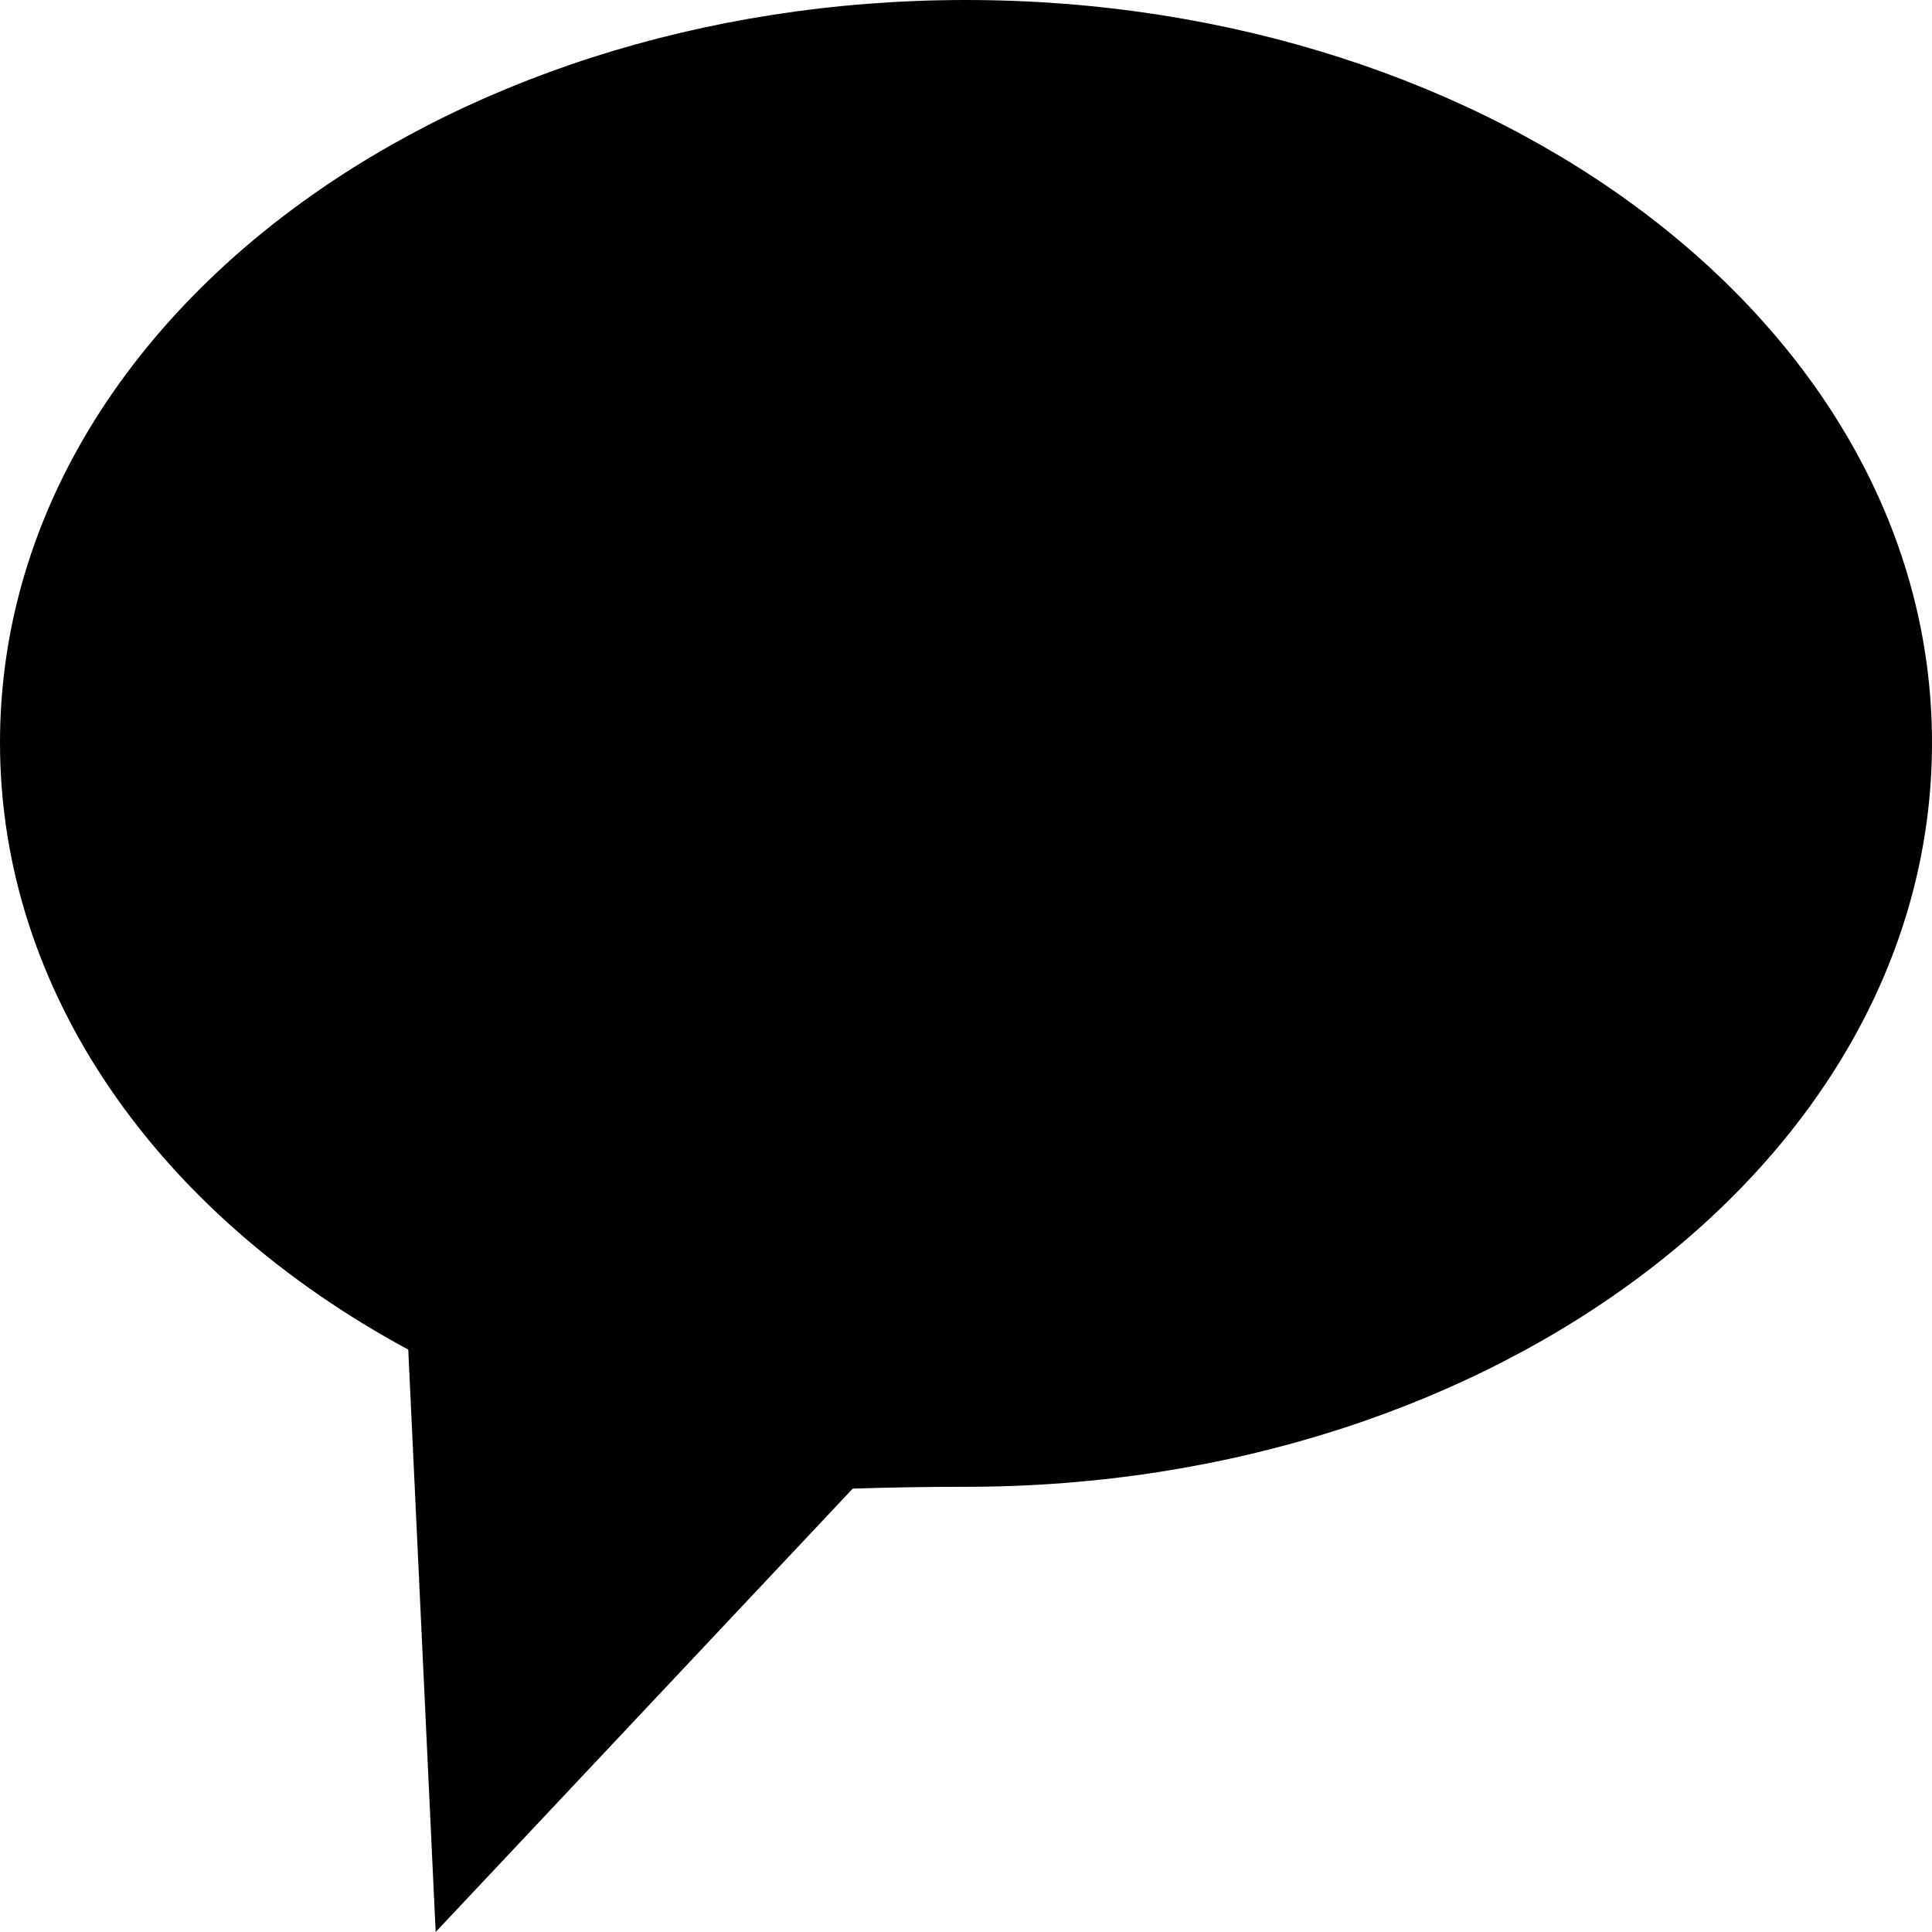
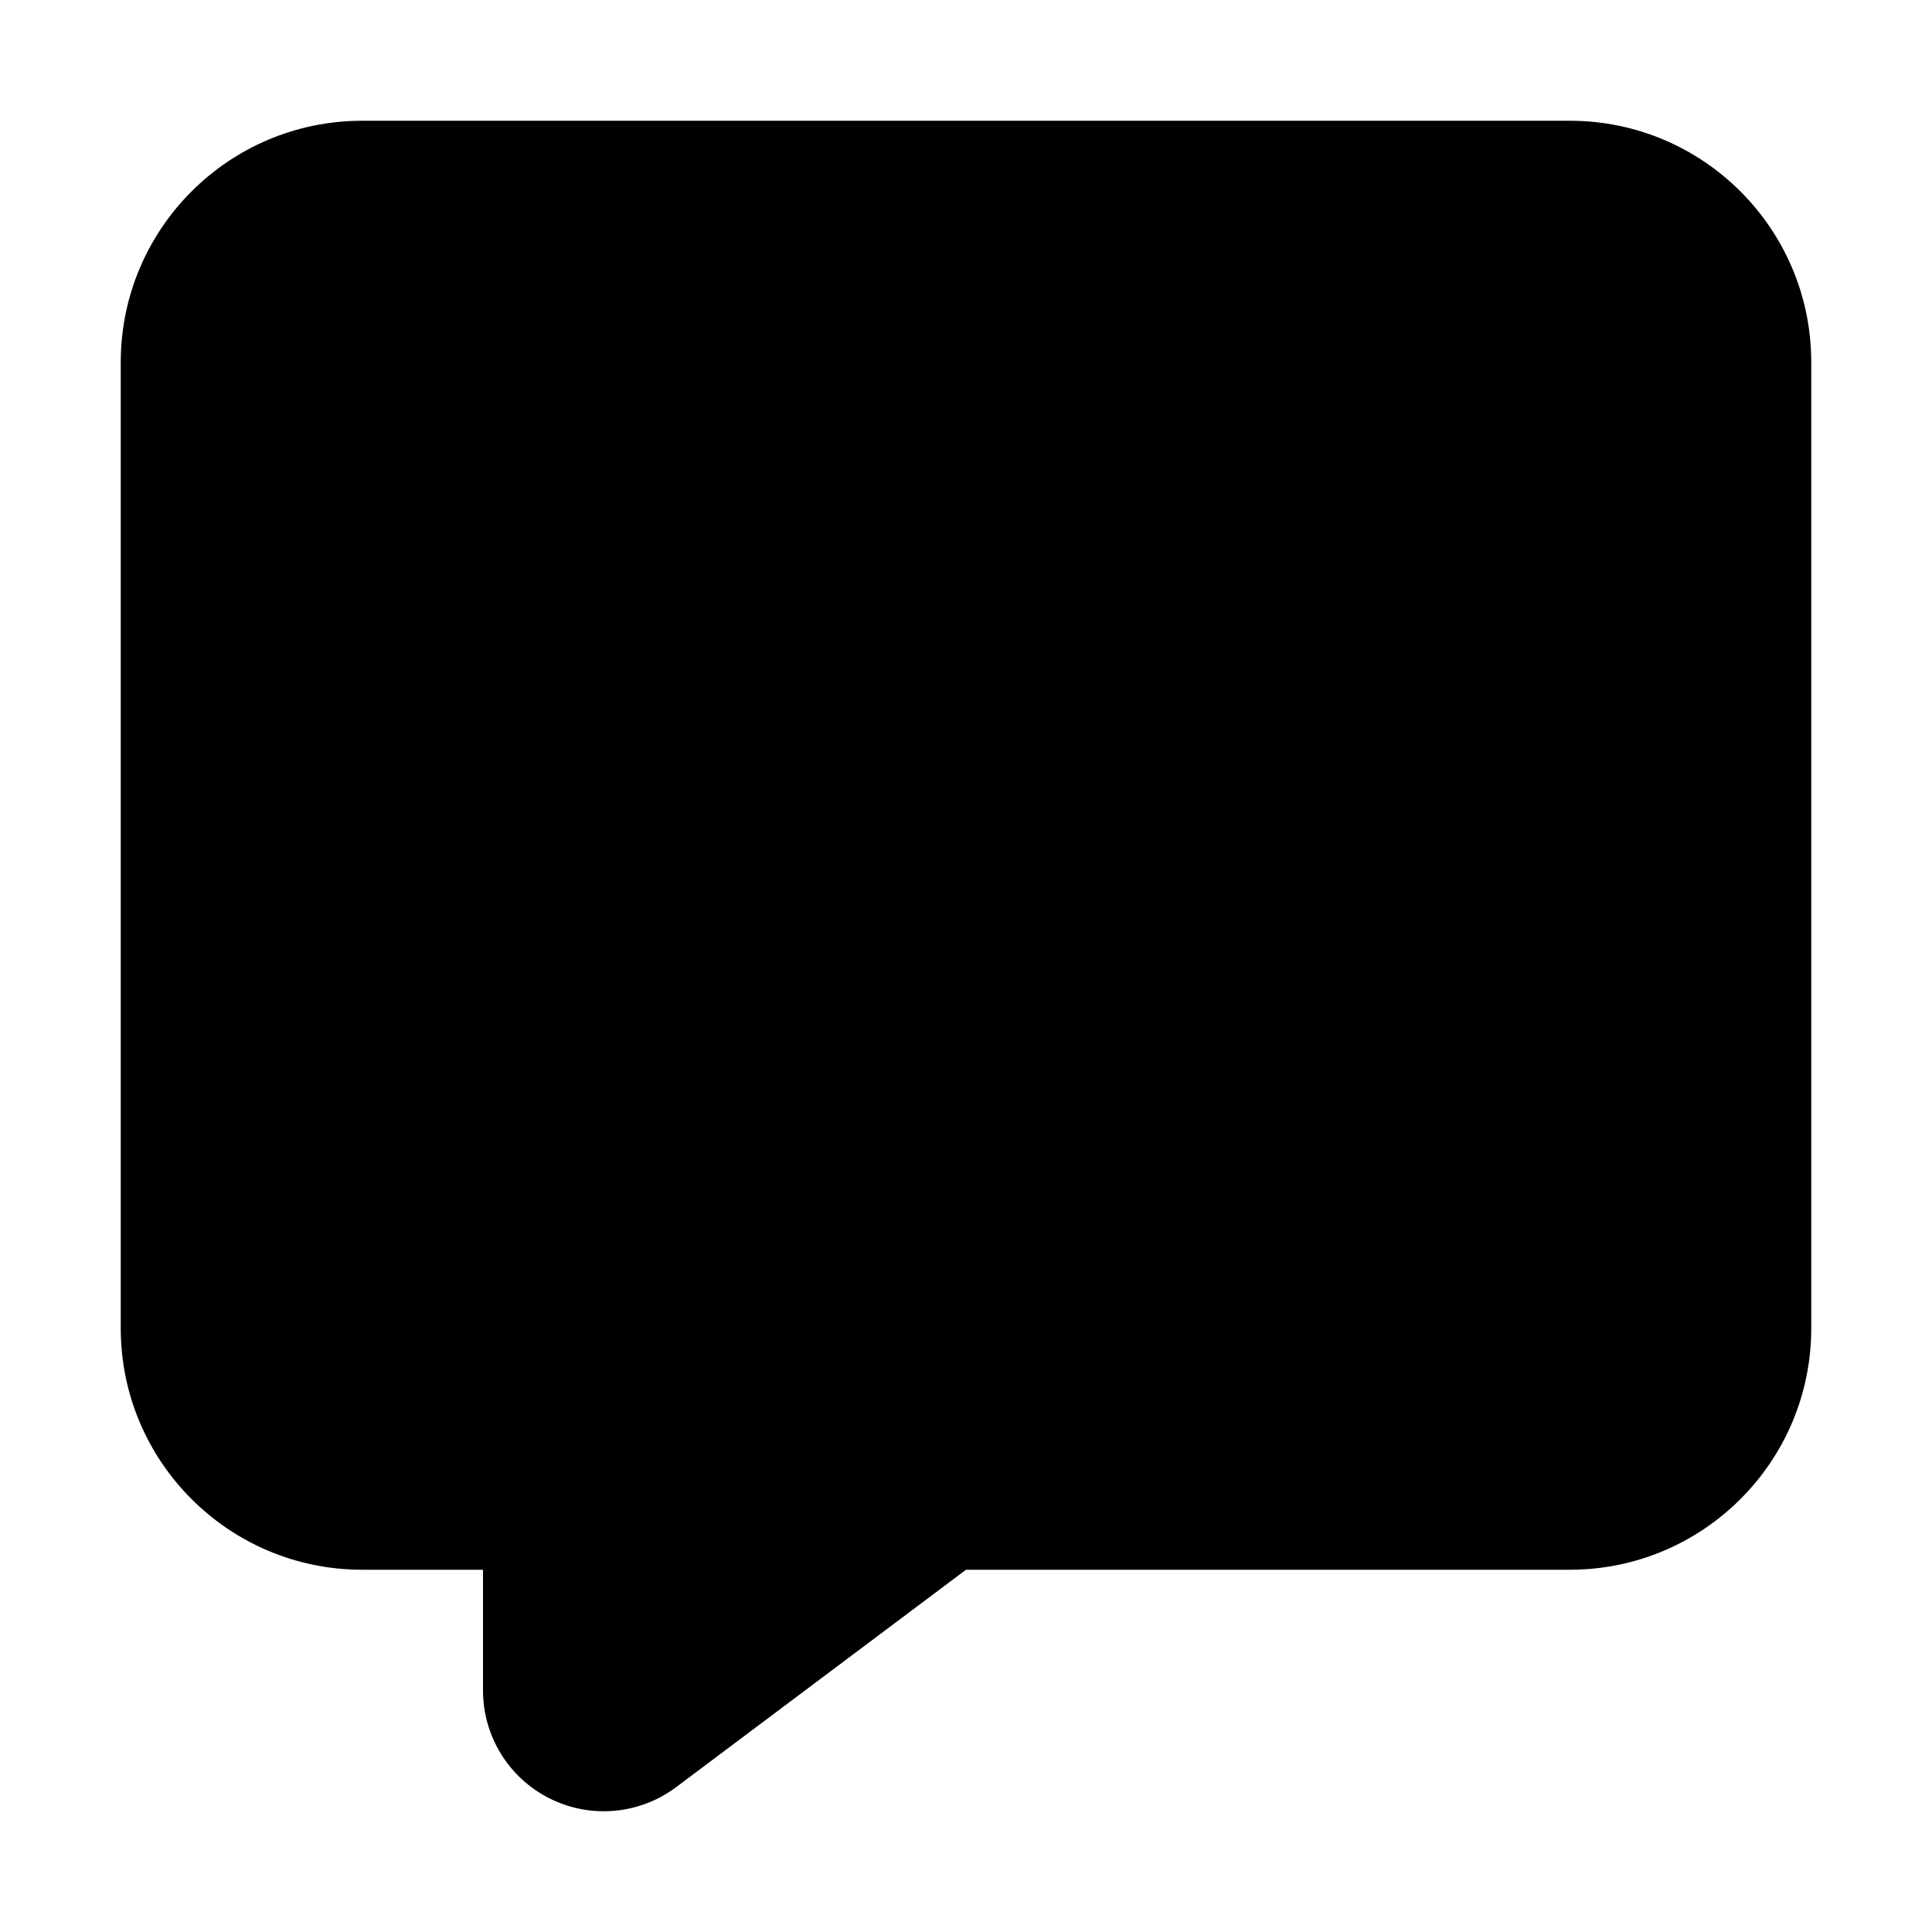
<svg xmlns="http://www.w3.org/2000/svg" id="icon-comment" viewBox="0 0 16 16">
-   <path d="M3.381 11.177C1.296 10.05 0 8.203 0 6.151 0 2.701 3.62 0 8 0s8 2.701 8 6.151c0 3.452-3.622 6.162-8 6.162-.313 0-.625.005-.938.015L3.608 16l-.227-4.823z" fill-rule="nonzero" />
+   <path d="M3 1a2 2 0 0 0-2 2v8a2 2 0 0 0 2 2h1v1a1 1 0 0 0 1.6.8L8 13h5a2 2 0 0 0 2-2V3a2 2 0 0 0-2-2H3Z" fill-rule="evenodd" />
</svg>
